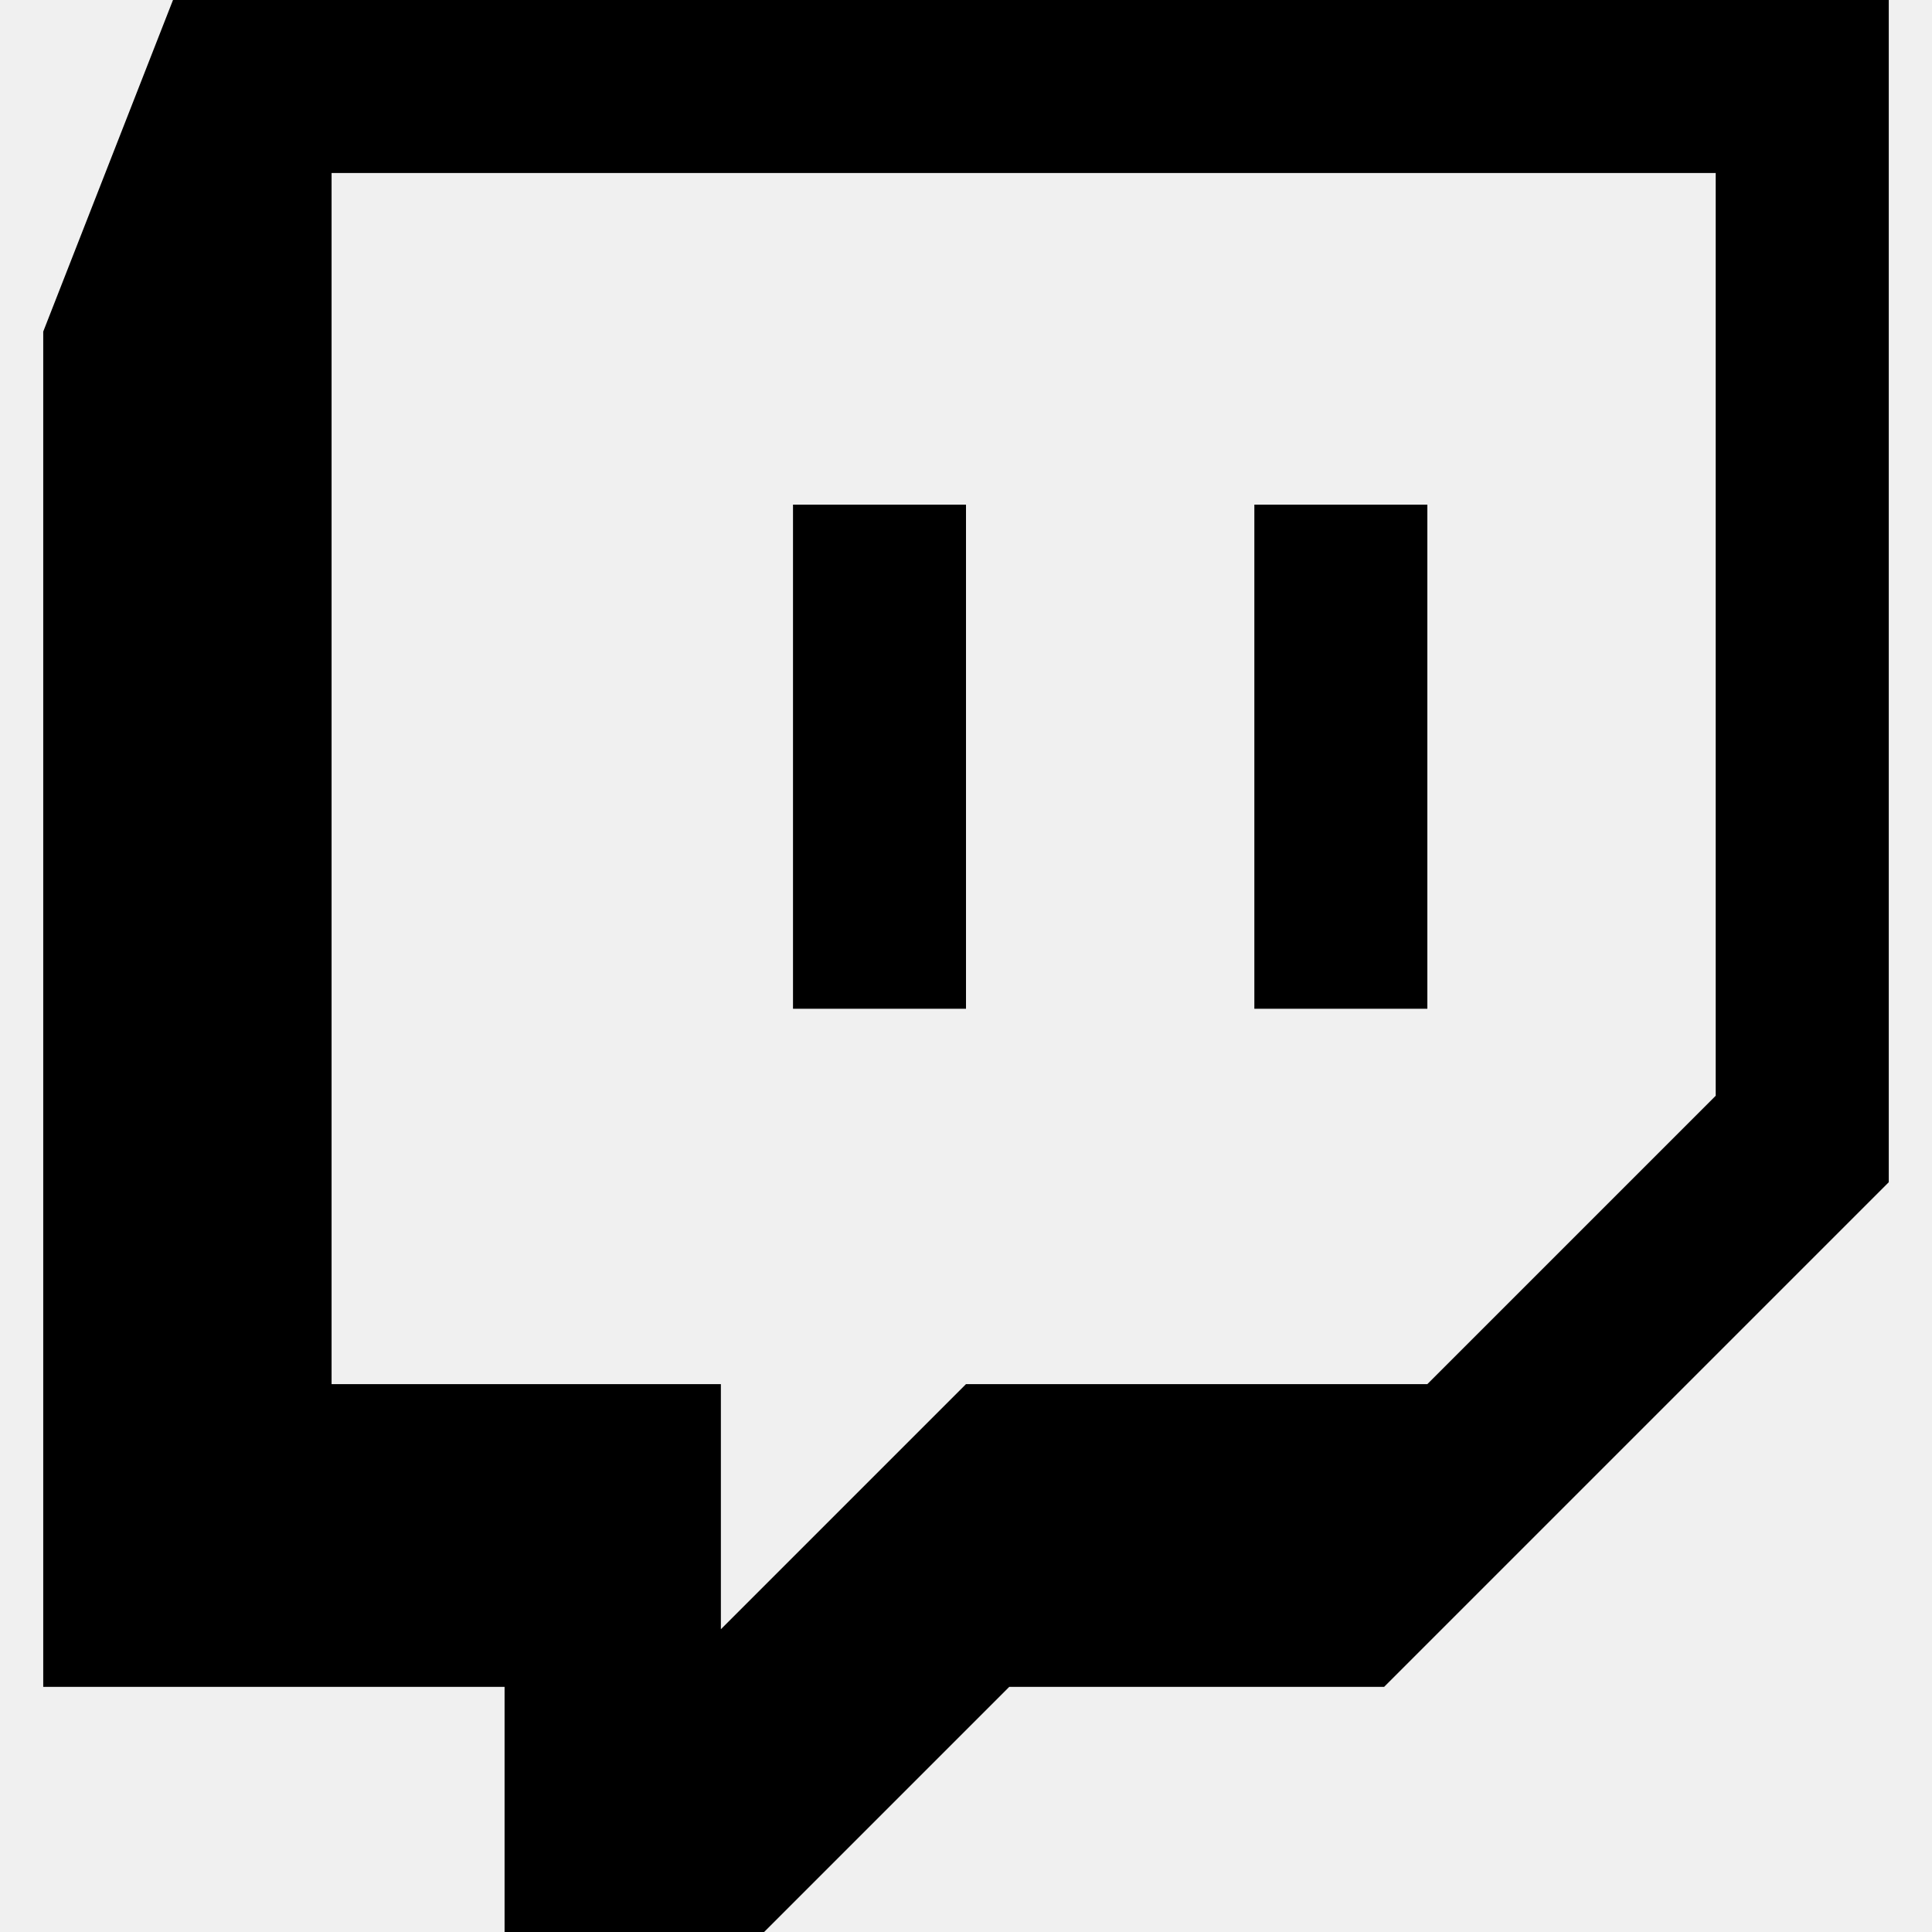
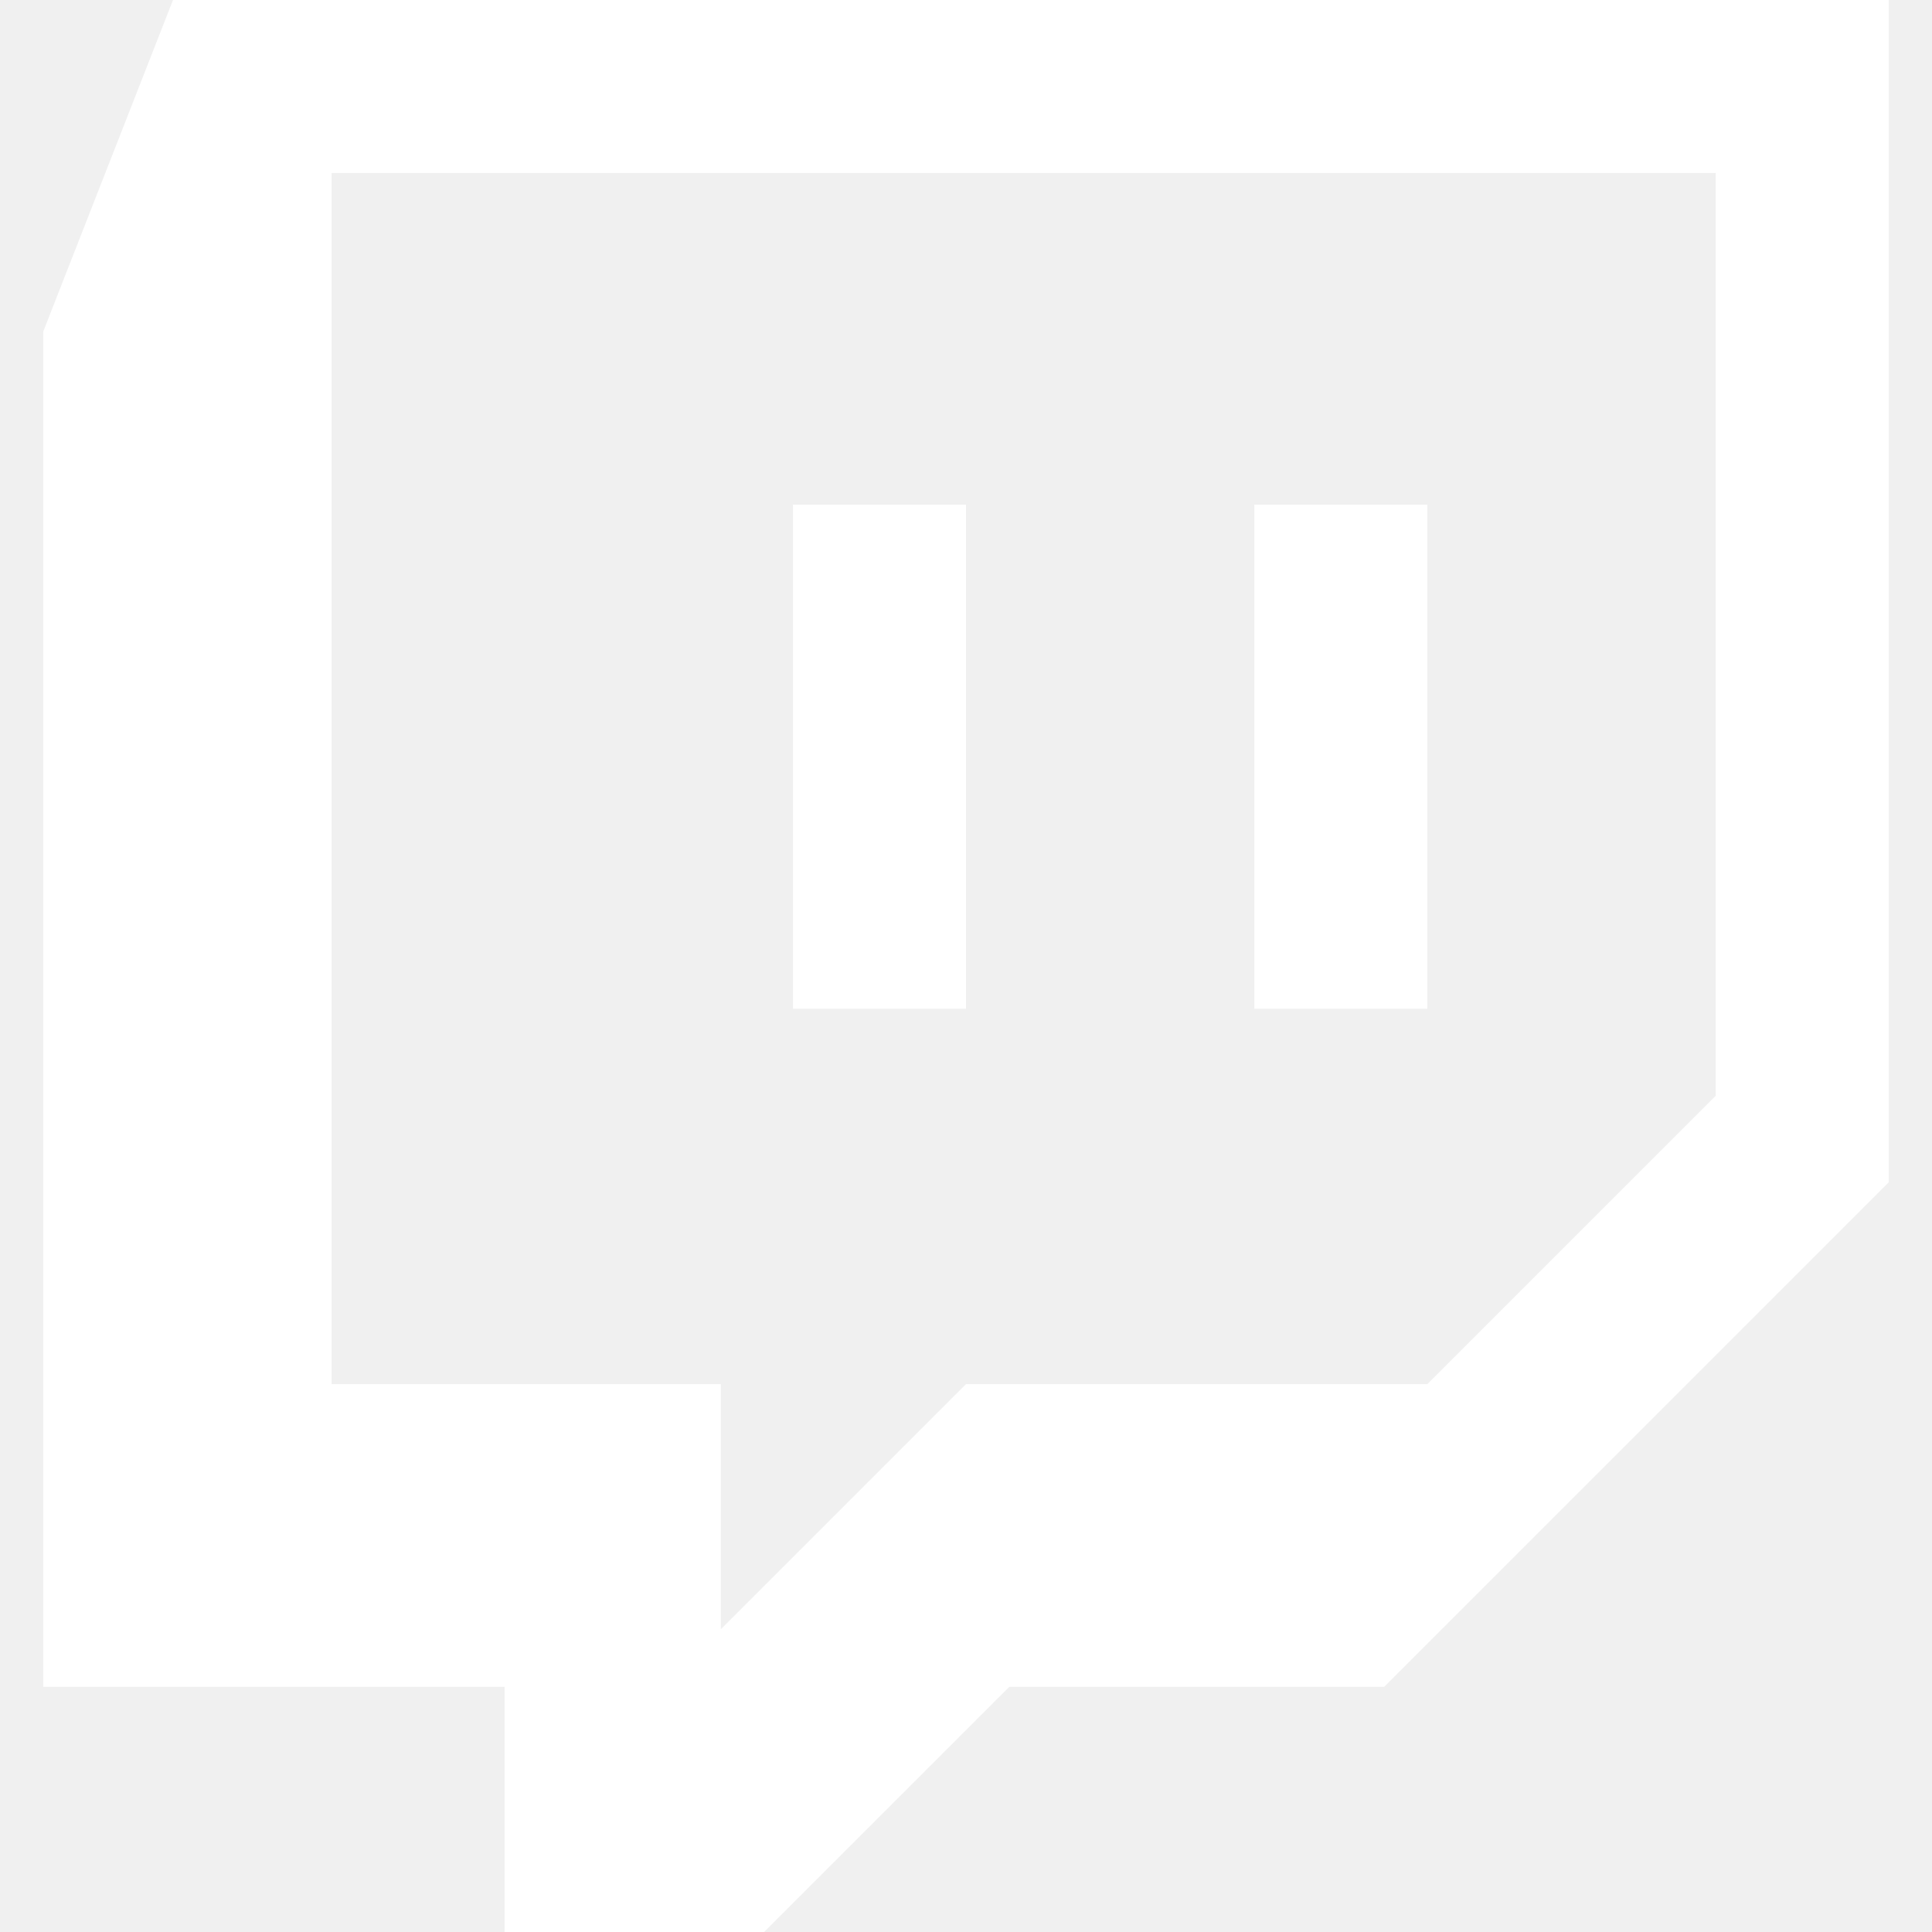
<svg xmlns="http://www.w3.org/2000/svg" width="24" height="24" viewBox="0 0 24 24">
-   <path d="M2.149 0l-1.612 4.119v16.836h5.731v3.045h3.224l3.045-3.045h4.657l6.269-6.269v-14.686h-21.314zm19.164 13.612l-3.582 3.582h-5.731l-3.045 3.045v-3.045h-4.836v-15.045h17.194v11.463zm-3.582-7.343v6.262h-2.149v-6.262h2.149zm-5.731 0v6.262h-2.149v-6.262h2.149z" fill="currentColor" />
+   <path d="M2.149 0l-1.612 4.119v16.836h5.731v3.045h3.224l3.045-3.045h4.657l6.269-6.269v-14.686h-21.314zm19.164 13.612l-3.582 3.582h-5.731l-3.045 3.045v-3.045h-4.836v-15.045h17.194v11.463zm-3.582-7.343v6.262h-2.149v-6.262h2.149zm-5.731 0v6.262h-2.149v-6.262h2.149z" fill="white" />
</svg>
